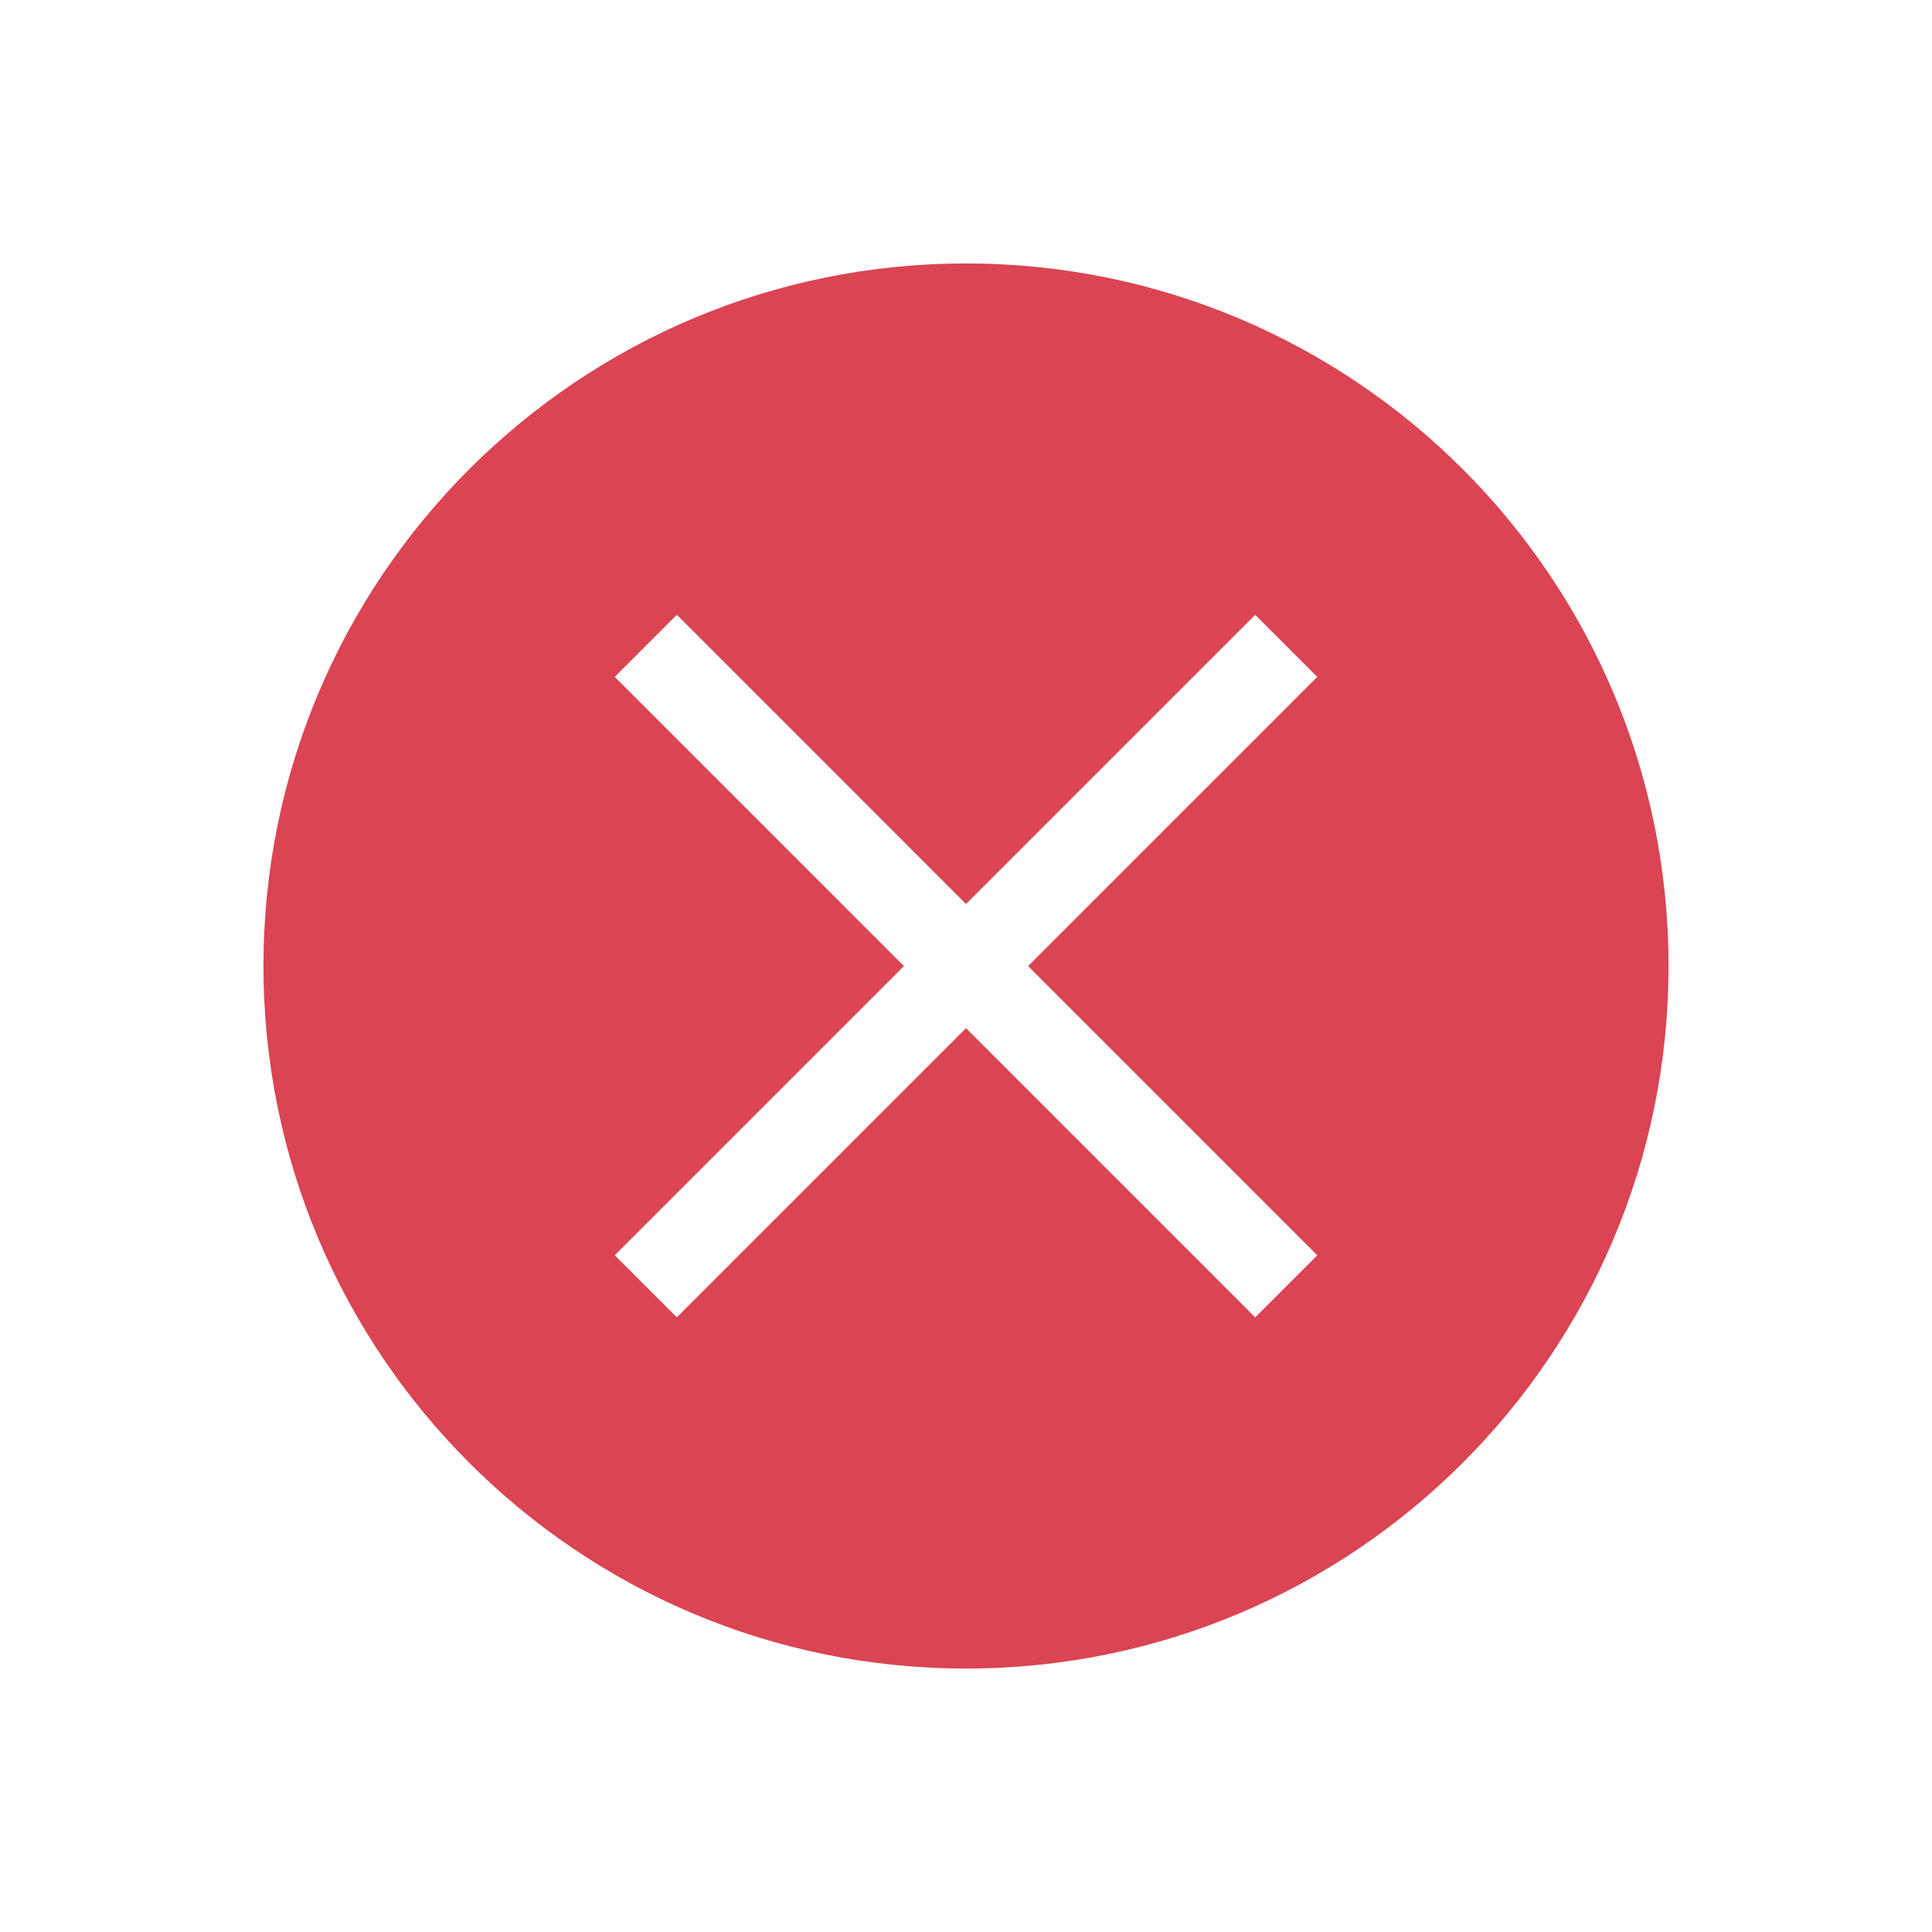
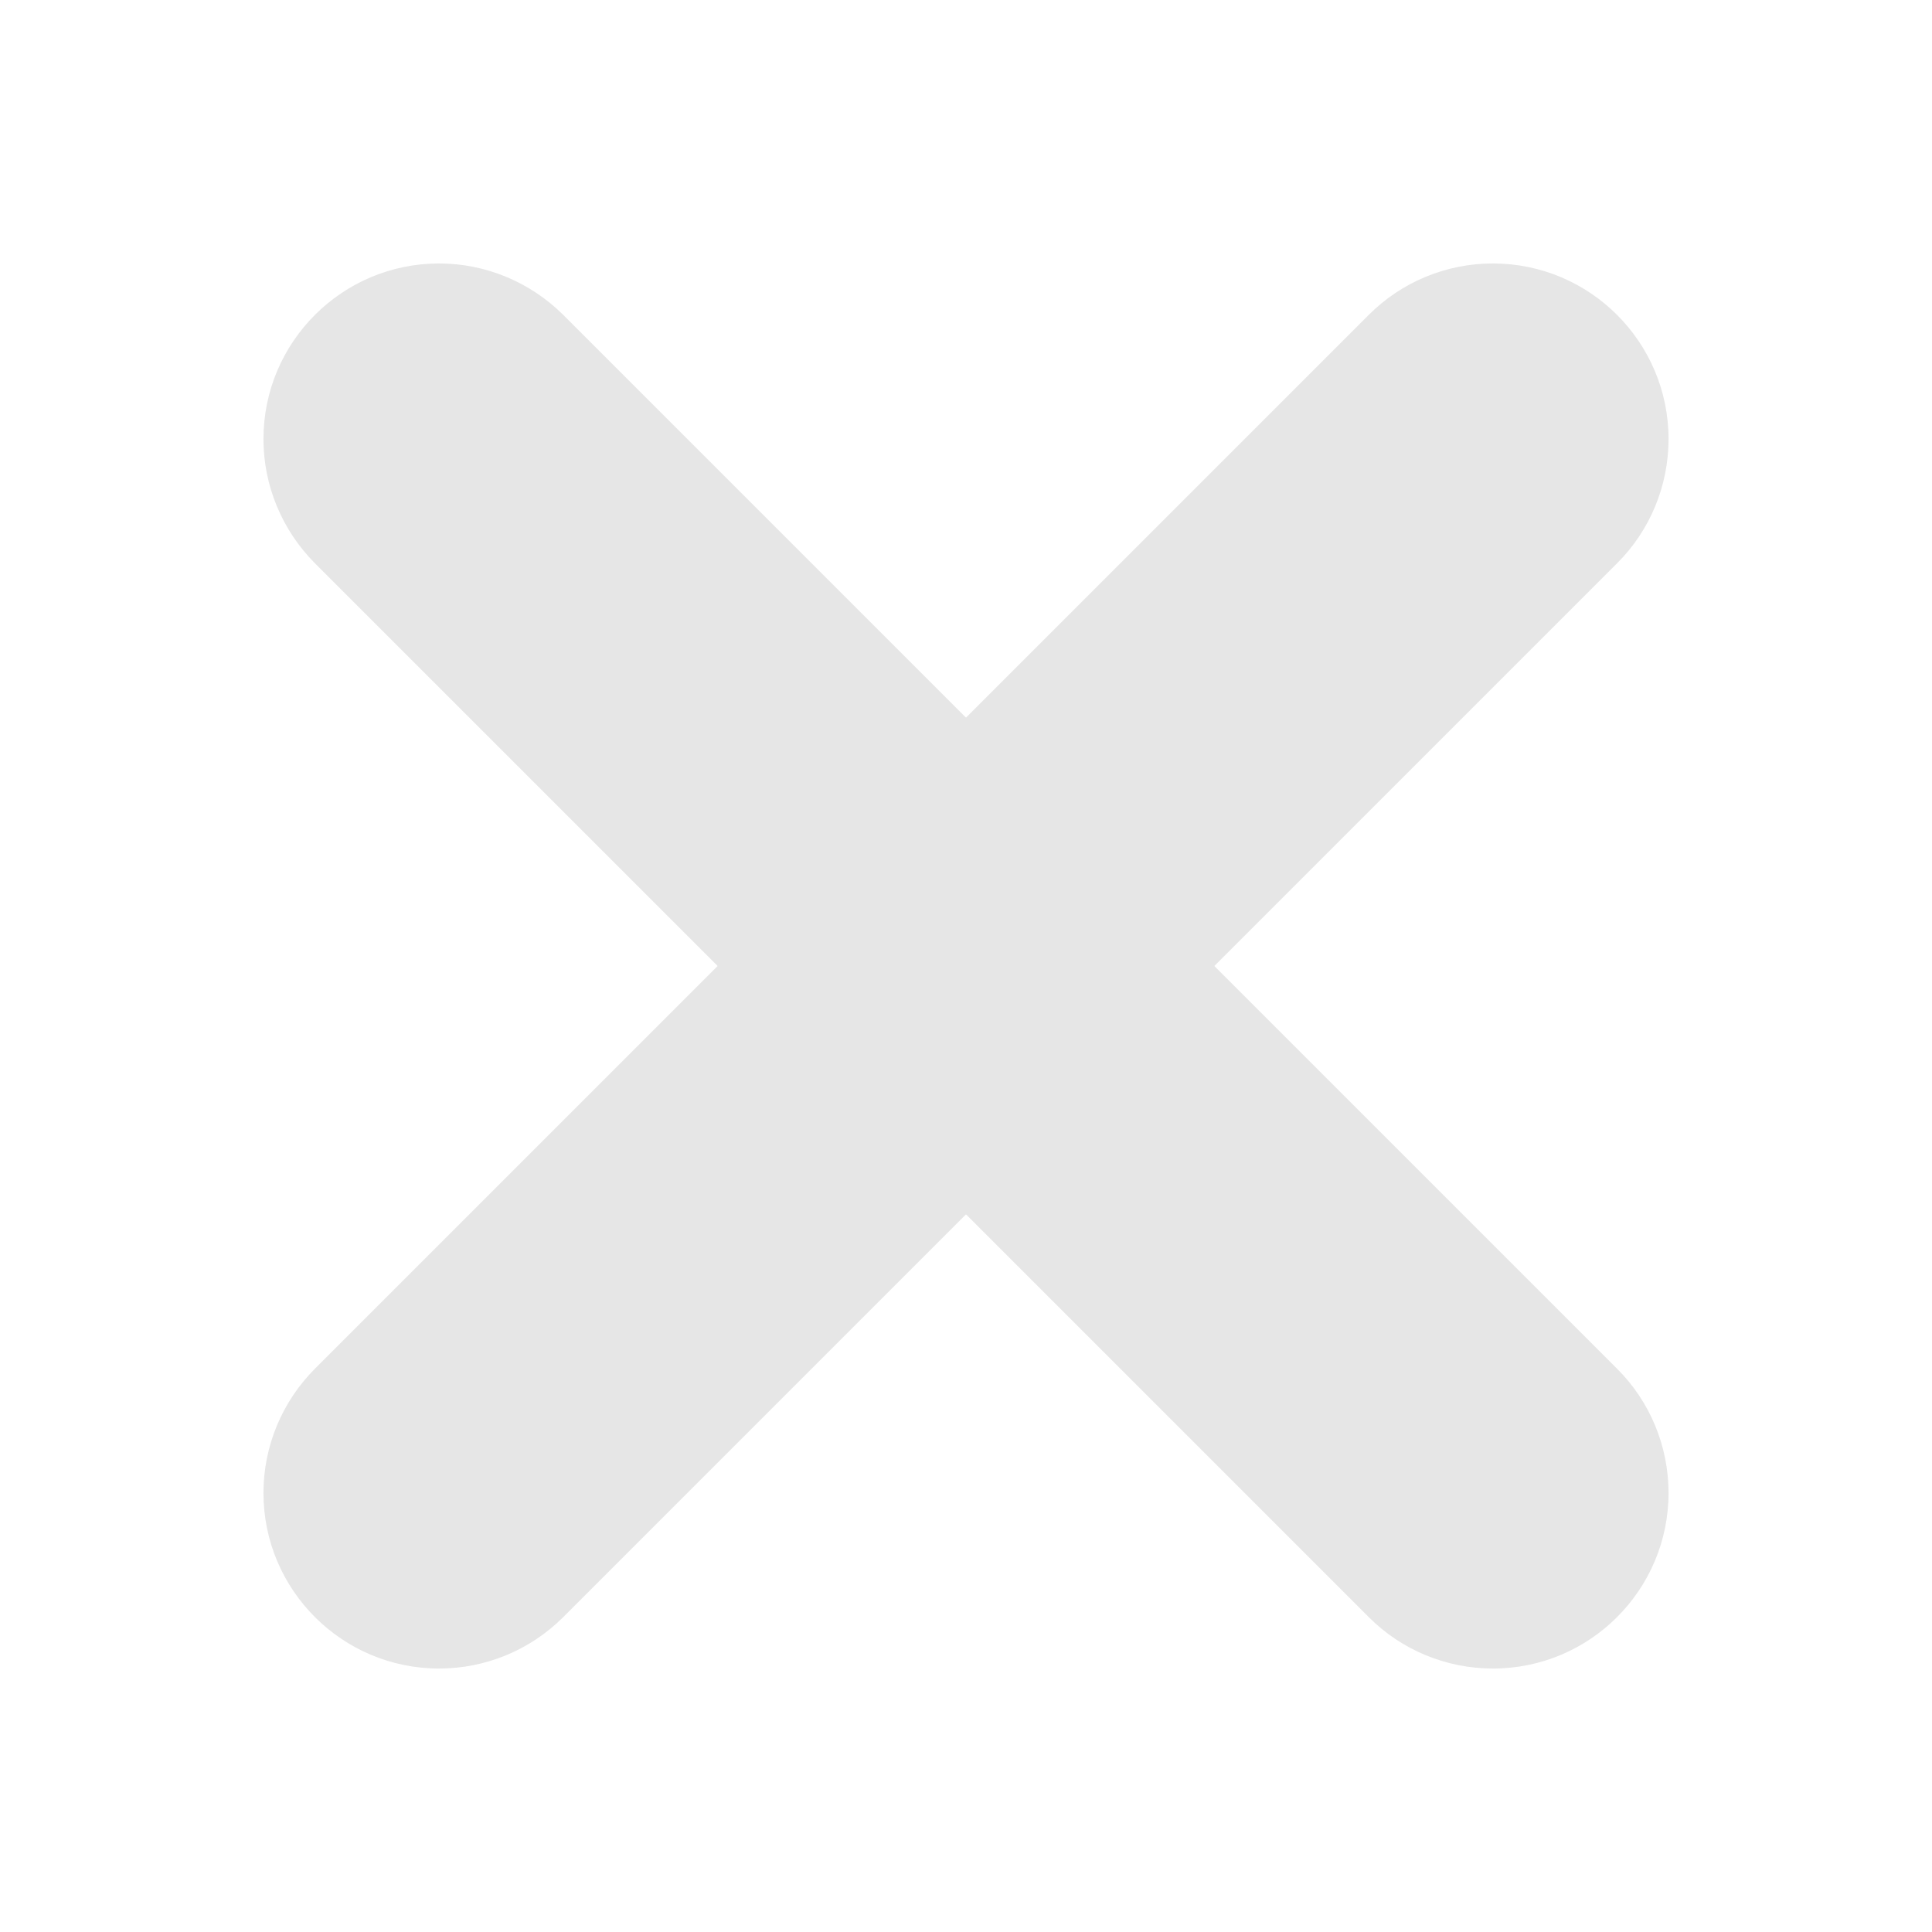
- <svg xmlns="http://www.w3.org/2000/svg" viewBox="0 0 22 22">
+ <svg xmlns="http://www.w3.org/2000/svg" viewBox="0 0 22 22" version="1.1" id="svg5">
+   <defs id="defs9" />
  <style type="text/css" id="current-color-scheme">
        .ColorScheme-NegativeText {
            color:#da4453;
        }
    </style>
-   <path d="M11 3a8 8 0 0 0-8 8 8 8 0 0 0 8 8 8 8 0 0 0 8-8 8 8 0 0 0-8-8M7.707 7L11 10.294l3.293-3.293.707.707-3.293 3.293L15 14.294l-.707.707L11 11.708l-3.293 3.293L7 14.294l3.293-3.293L7 7.708l.707-.707" class="ColorScheme-NegativeText" fill="currentColor" />
+   <g transform="matrix(2,0,0,2,-5,-5)" id="g9" style="fill:#e6e6e6">
+     <path style="fill:#e6e6e6" class="ColorScheme-Text" d="M 5,4 C 4.448,4 4,4.448 4,5 4,5.265 4.106,5.519 4.293,5.707 l 6,6 C 10.48,11.895 10.735,12 11,12 c 0.552,0 1,-0.448 1,-1 0,-0.265 -0.105,-0.52 -0.293,-0.707 l -6,-6 C 5.519,4.106 5.265,4 5,4 Z" id="path5" />
+     <path style="fill:#e6e6e6" class="ColorScheme-Text" d="M 5,12 C 4.448,12 4,11.552 4,11 4,10.735 4.106,10.48 4.293,10.293 l 6,-6 C 10.48,4.105 10.735,4 11,4 c 0.552,0 1,0.448 1,1 0,0.265 -0.105,0.52 -0.293,0.707 l -6,6 C 5.519,11.895 5.265,12 5,12 Z" id="path7" />
+   </g>
</svg>
